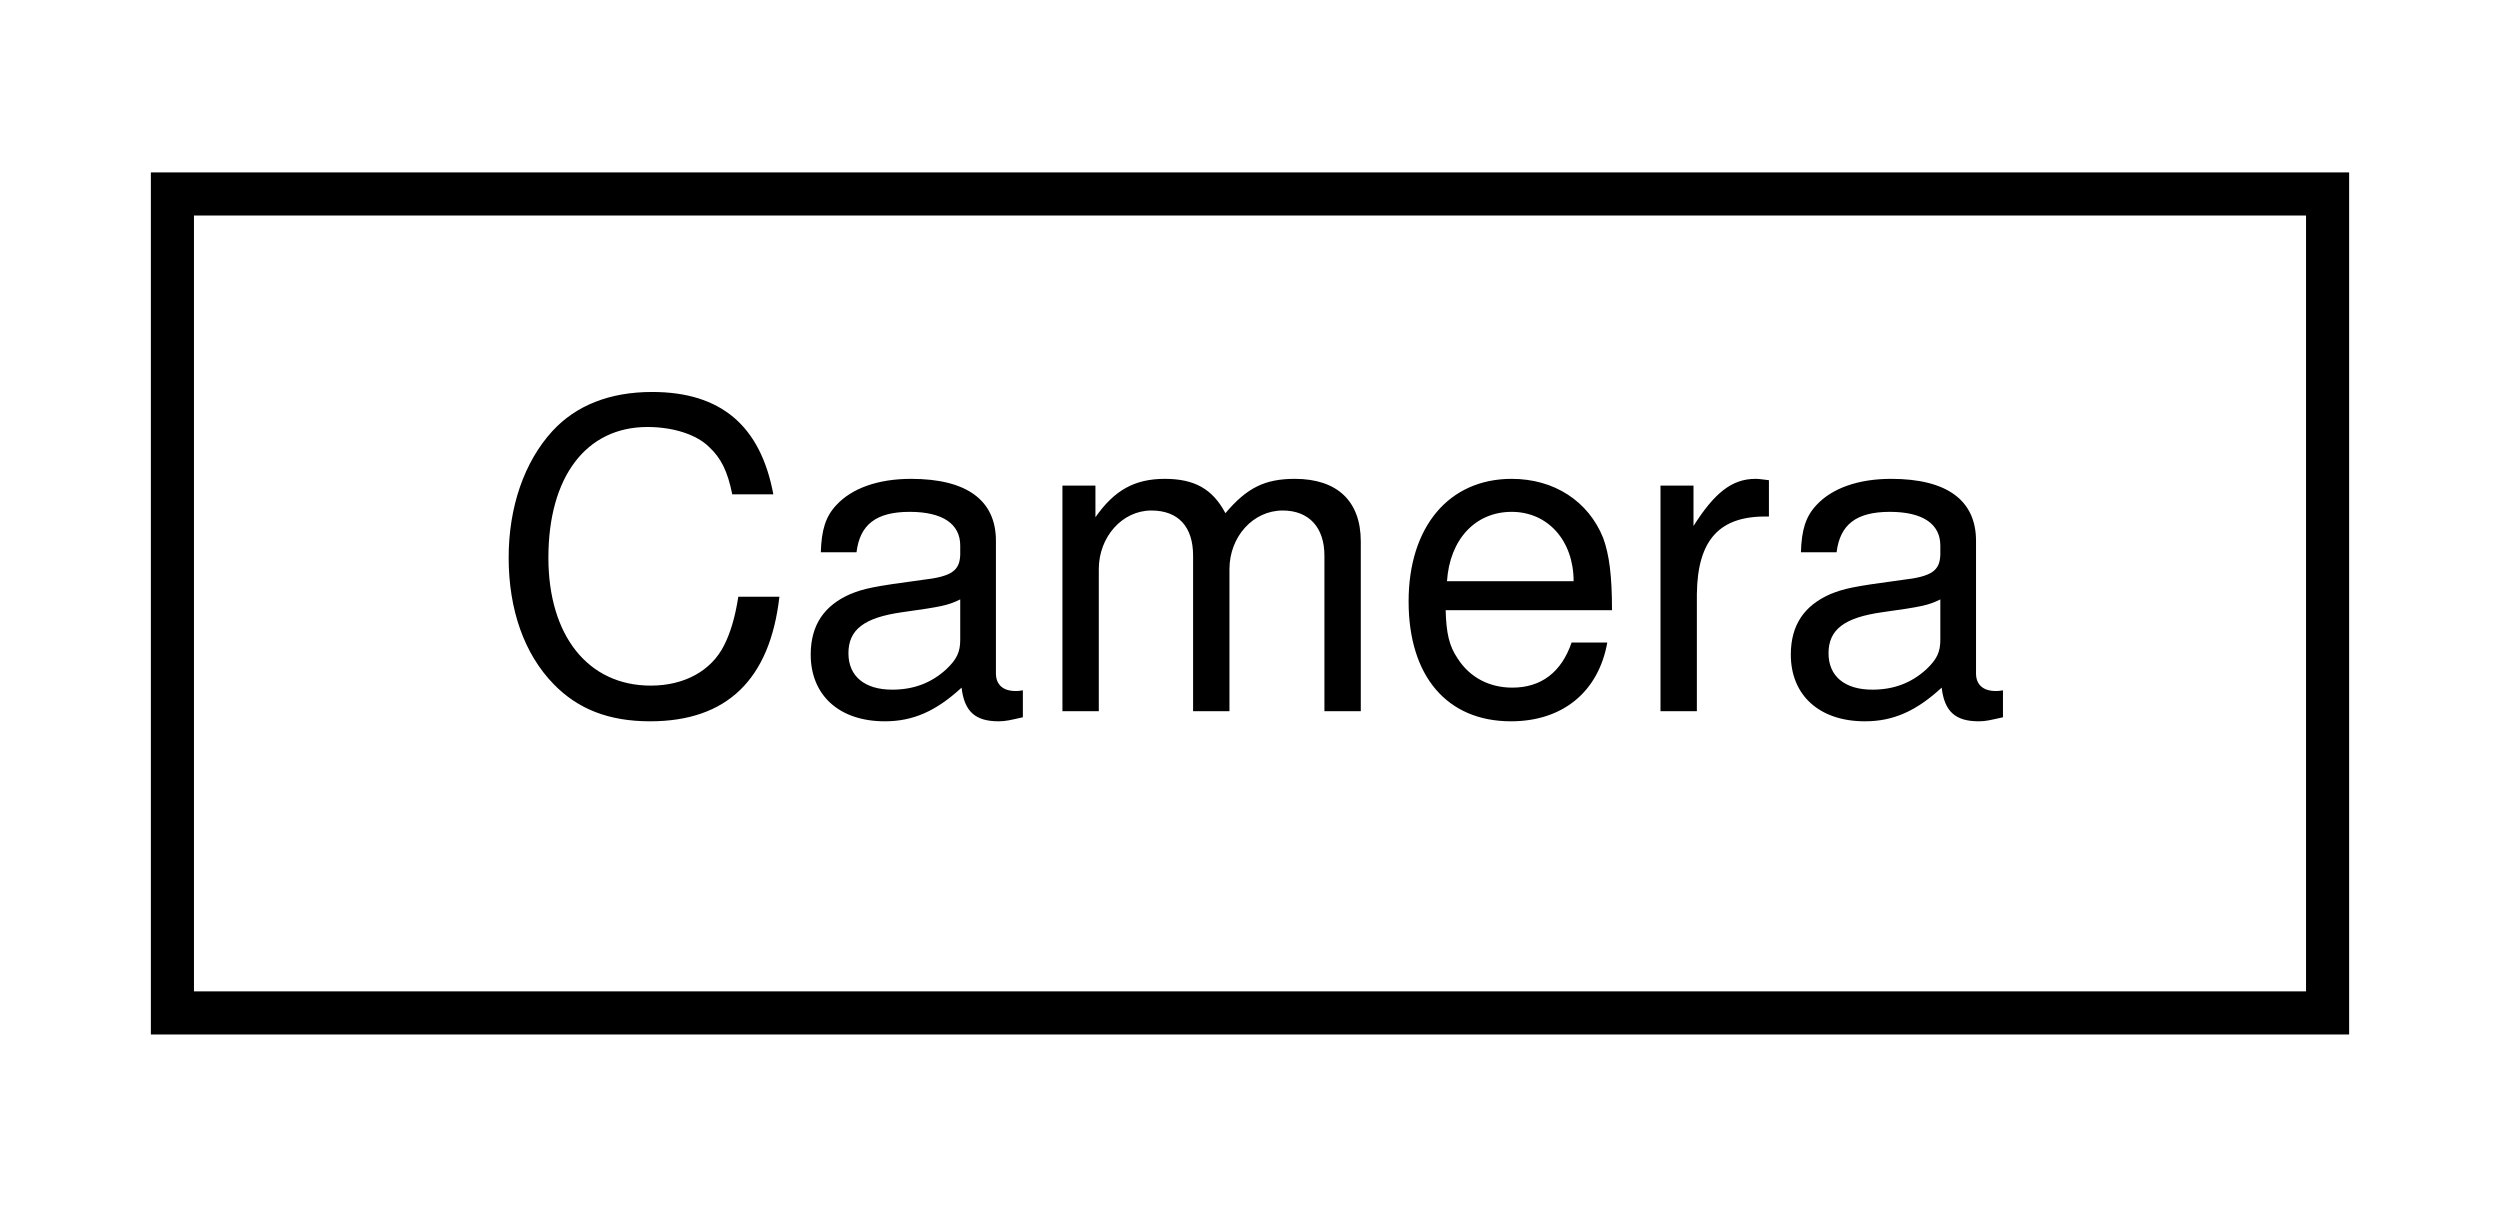
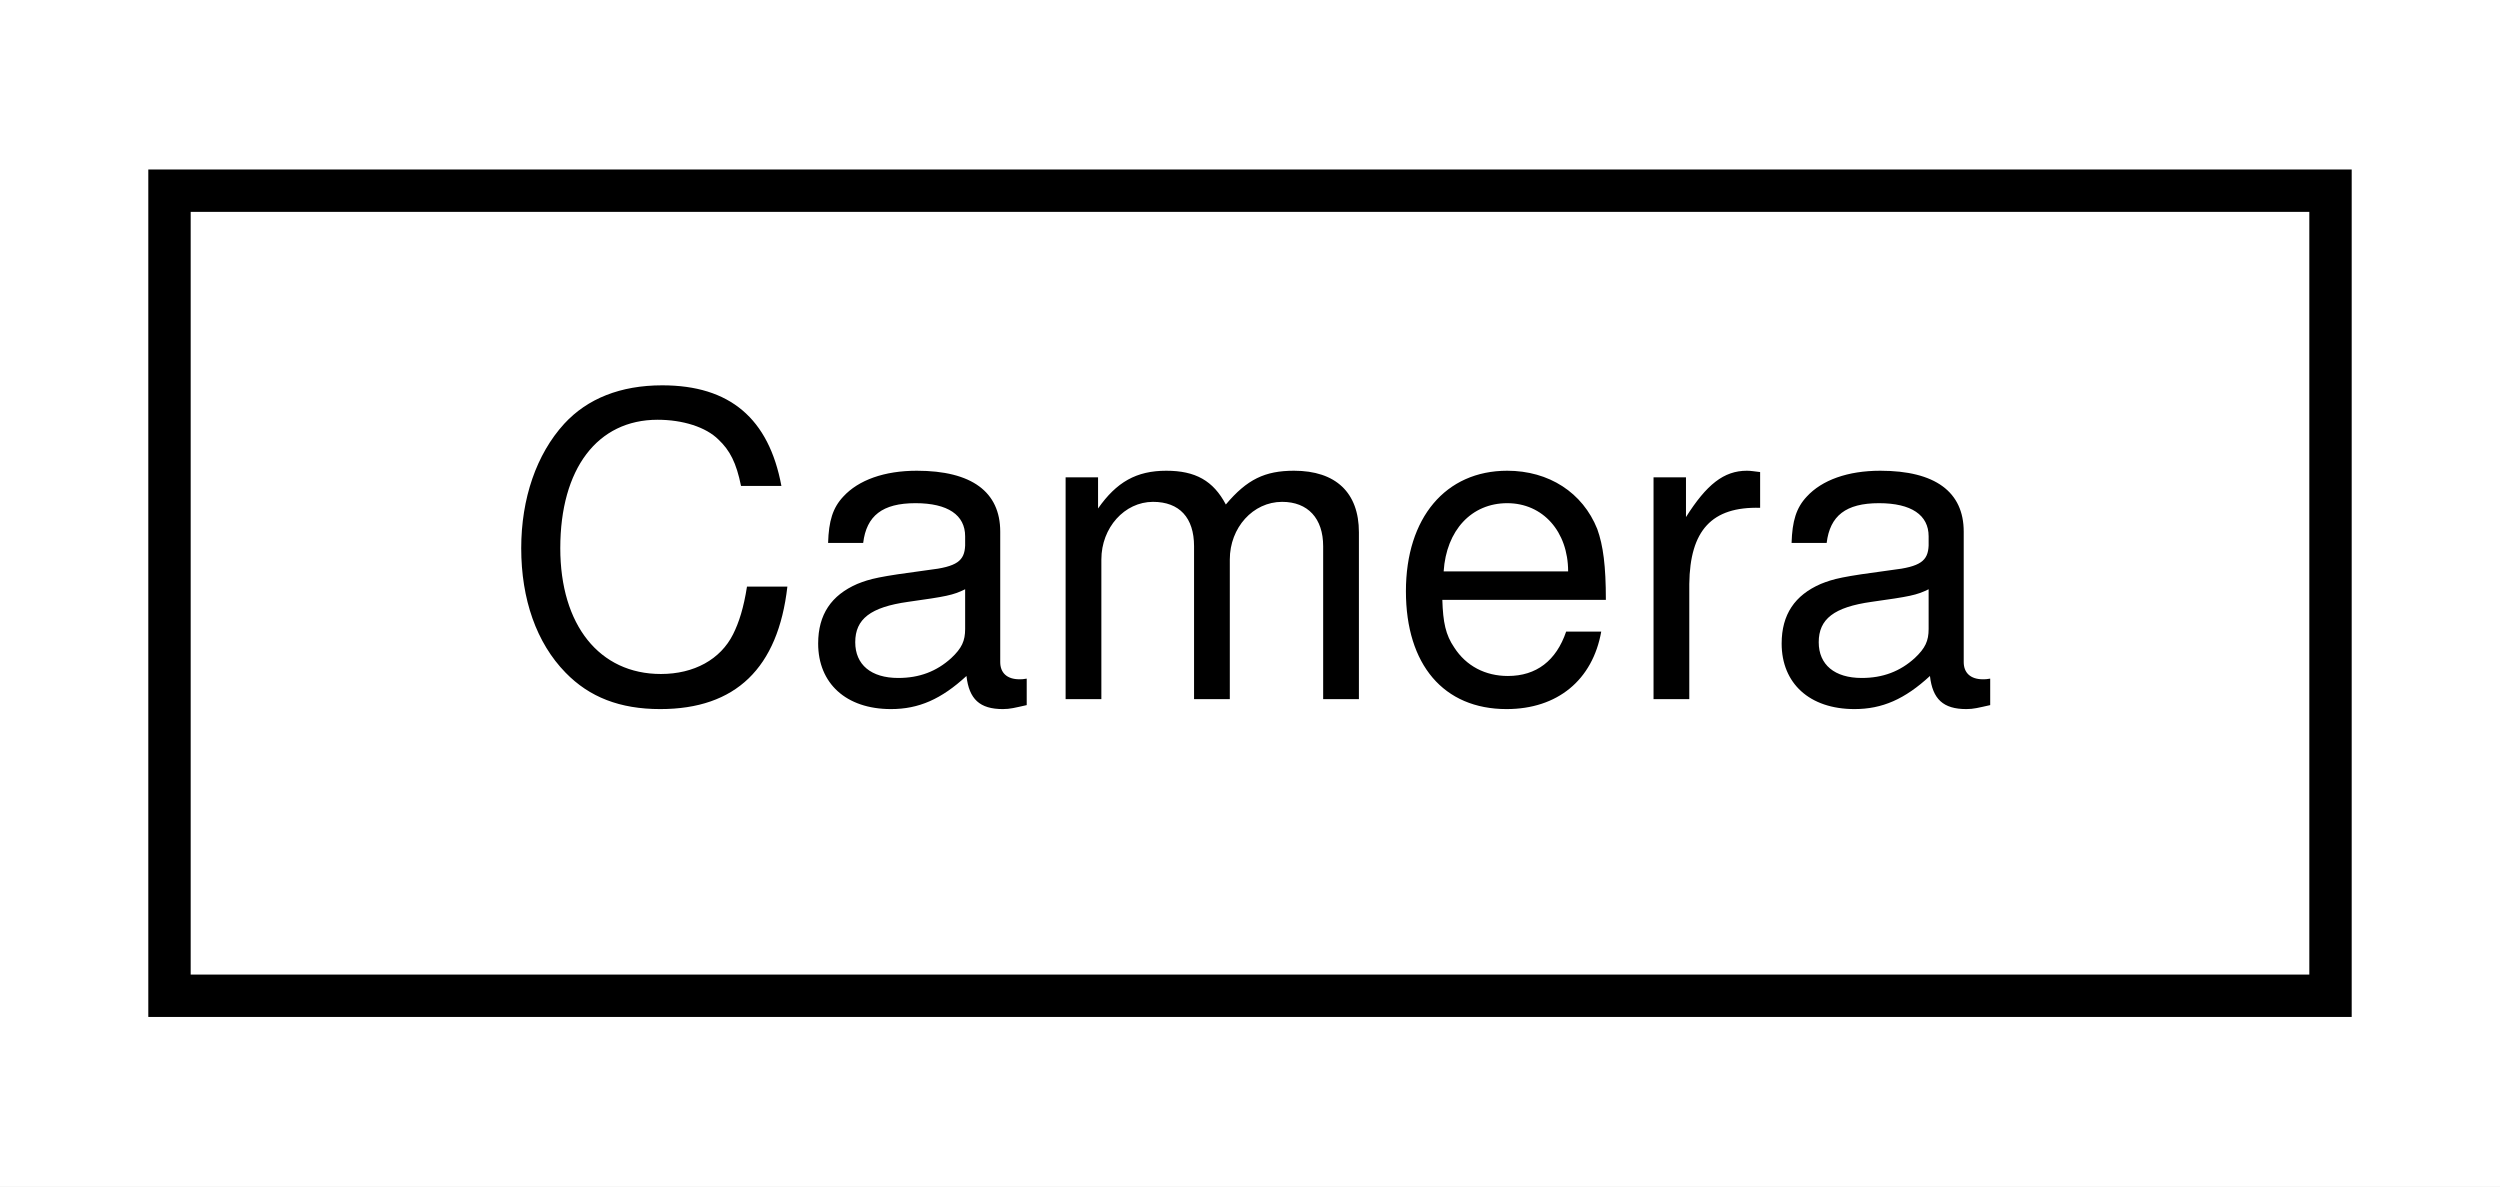
- <svg xmlns="http://www.w3.org/2000/svg" xmlns:xlink="http://www.w3.org/1999/xlink" width="58pt" height="28pt" viewBox="0.00 0.00 58.00 28.00">
+ <svg xmlns="http://www.w3.org/2000/svg" xmlns:xlink="http://www.w3.org/1999/xlink" width="59pt" height="28pt" viewBox="0.00 0.00 59.00 28.00">
  <g id="graph0" class="graph" transform="scale(1 1) rotate(0) translate(4 24)">
-     <polygon fill="white" stroke="none" points="-4,4 -4,-24 54,-24 54,4 -4,4" />
+     <polygon fill="white" stroke="none" points="-4,4 -4,-24 55,-24 55,4 -4,4" />
    <g id="node1" class="node">
      <g id="a_node1">
-         <a xlink:href="class_camera.html" target="_top" xlink:title="OpenGL camera class. ">
-           <polygon fill="white" stroke="black" points="0,-0.5 0,-19.5 50,-19.5 50,-0.5 0,-0.5" />
-           <text text-anchor="middle" x="25" y="-7.5" font-family="Helvetica,sans-Serif" font-size="10.00">Camera</text>
+         <a xlink:href="class_camera.html" target="_top" xlink:title="Camera class. ">
+           <polygon fill="white" stroke="black" points="0,-0.5 0,-19.5 51,-19.5 51,-0.5 0,-0.5" />
+           <text text-anchor="middle" x="25.5" y="-7.5" font-family="Helvetica,sans-Serif" font-size="10.00">Camera</text>
        </a>
      </g>
    </g>
  </g>
</svg>
